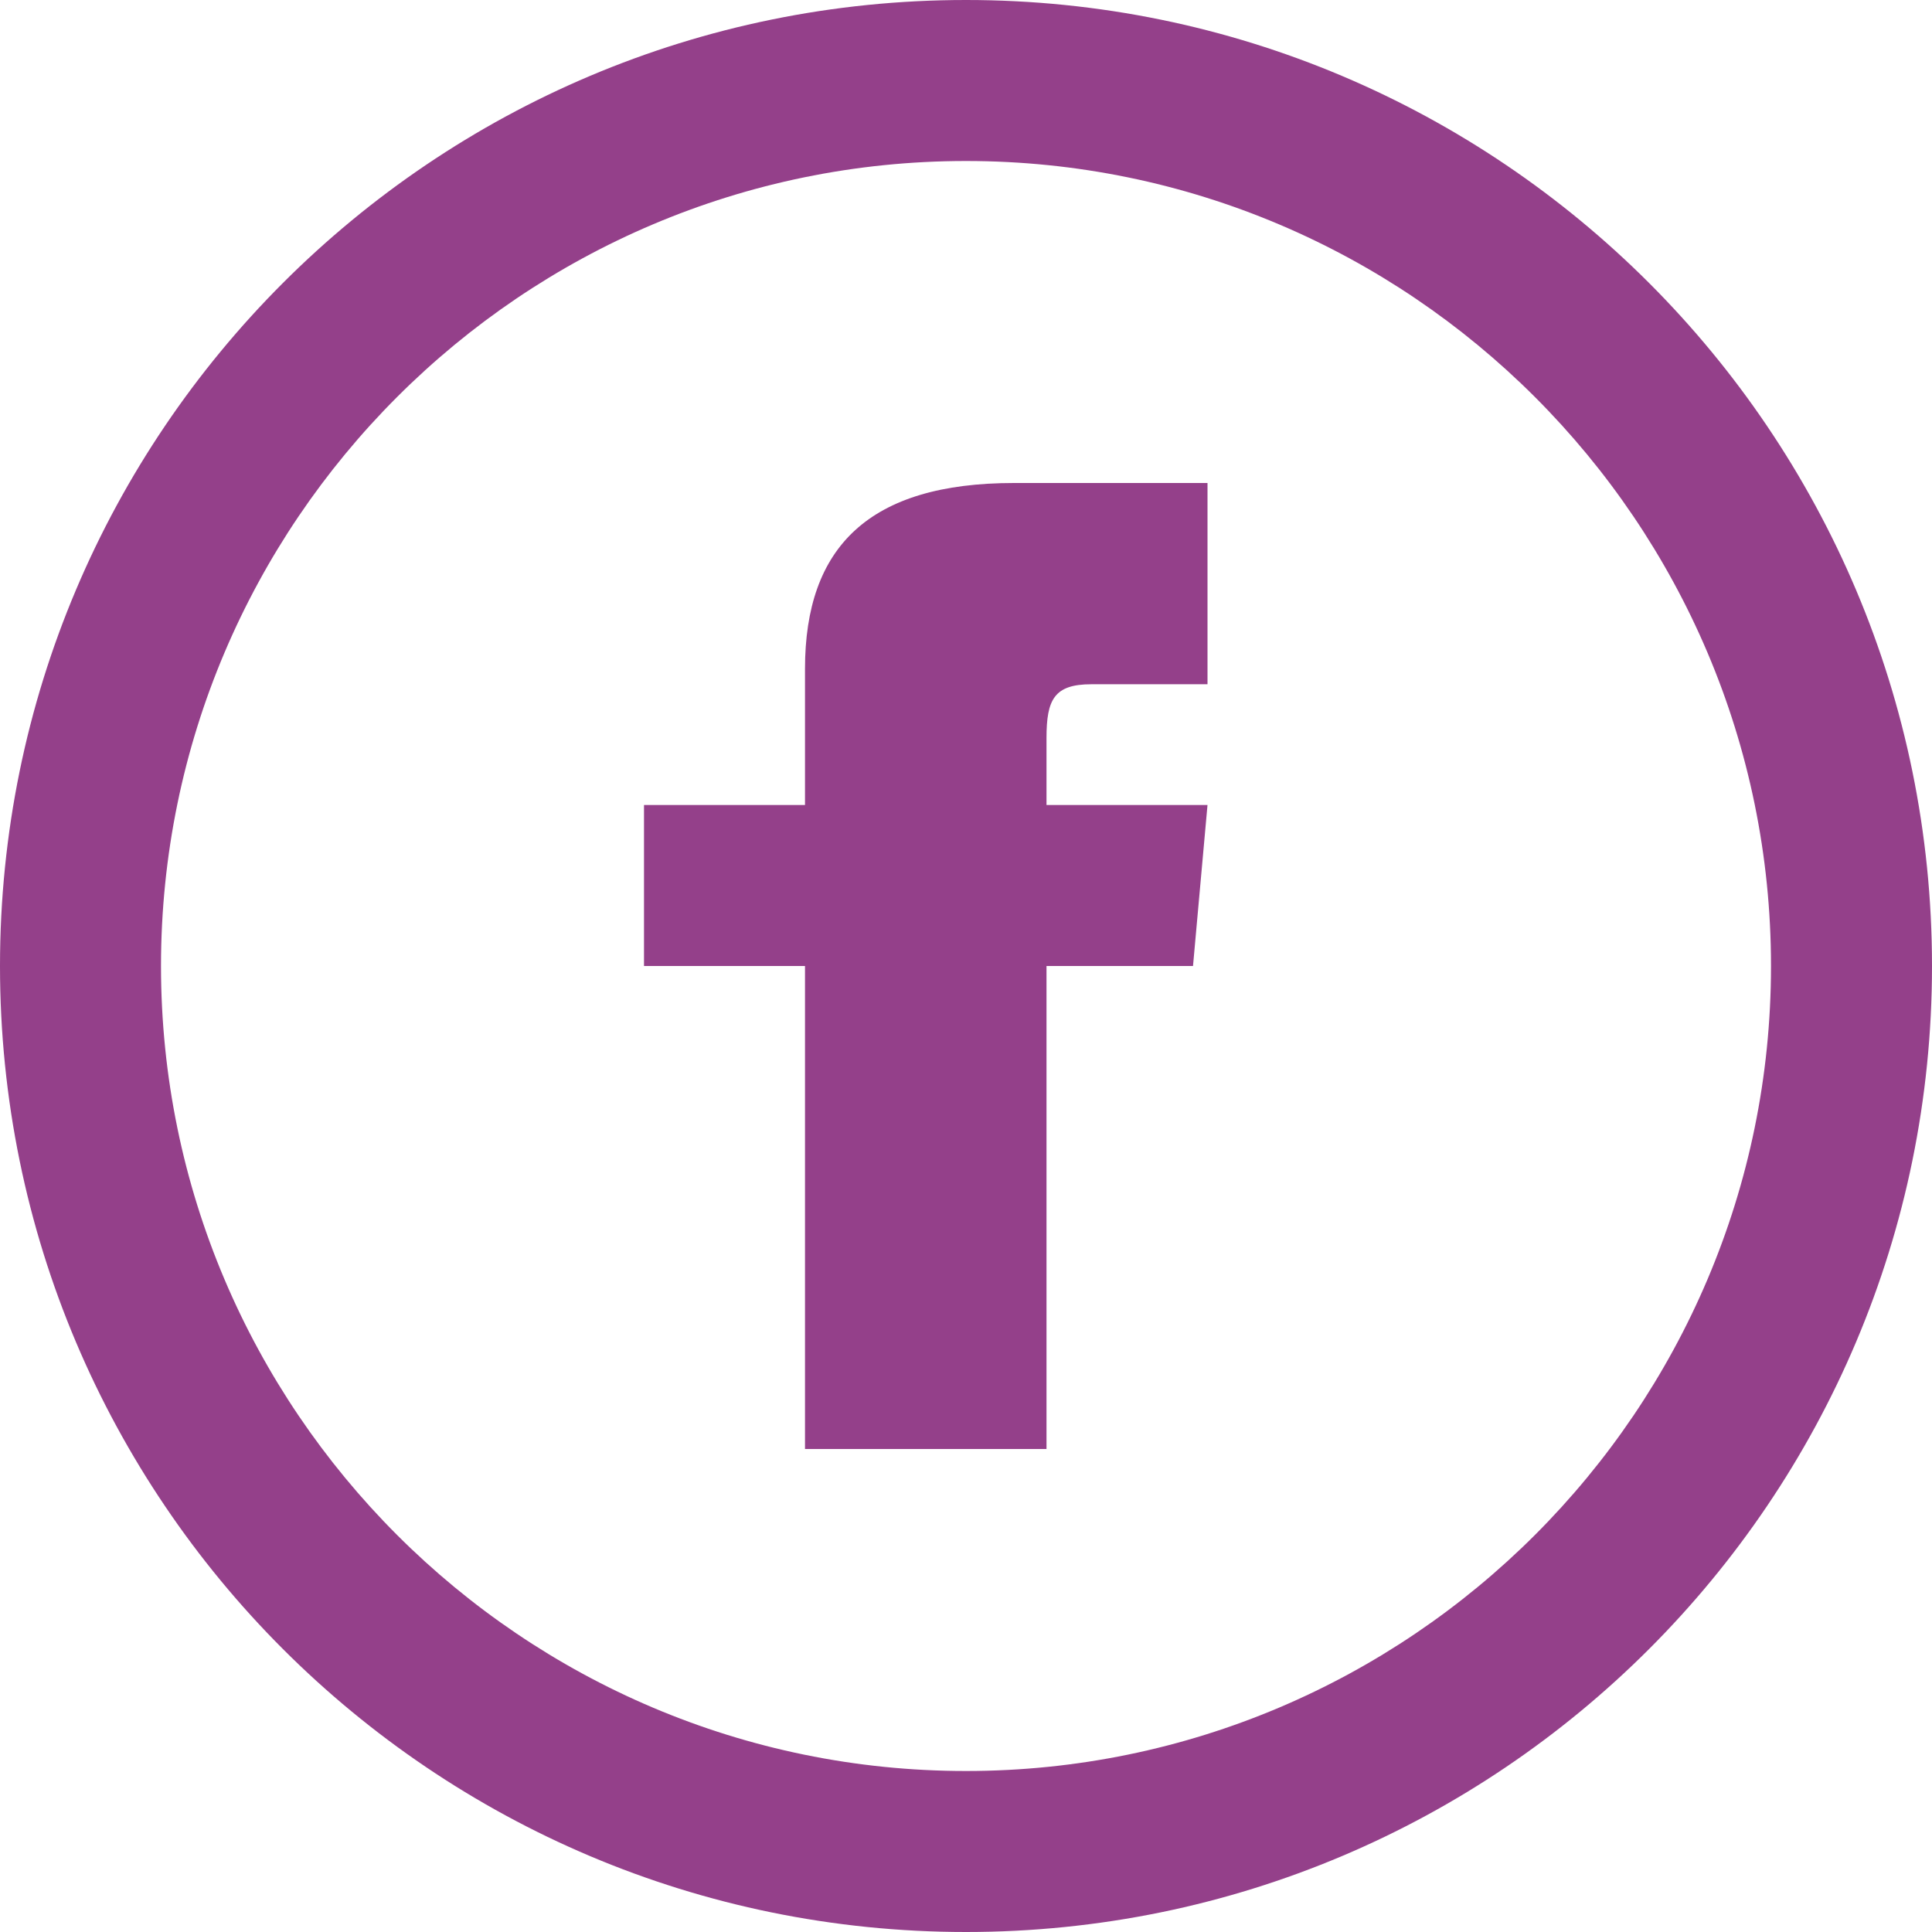
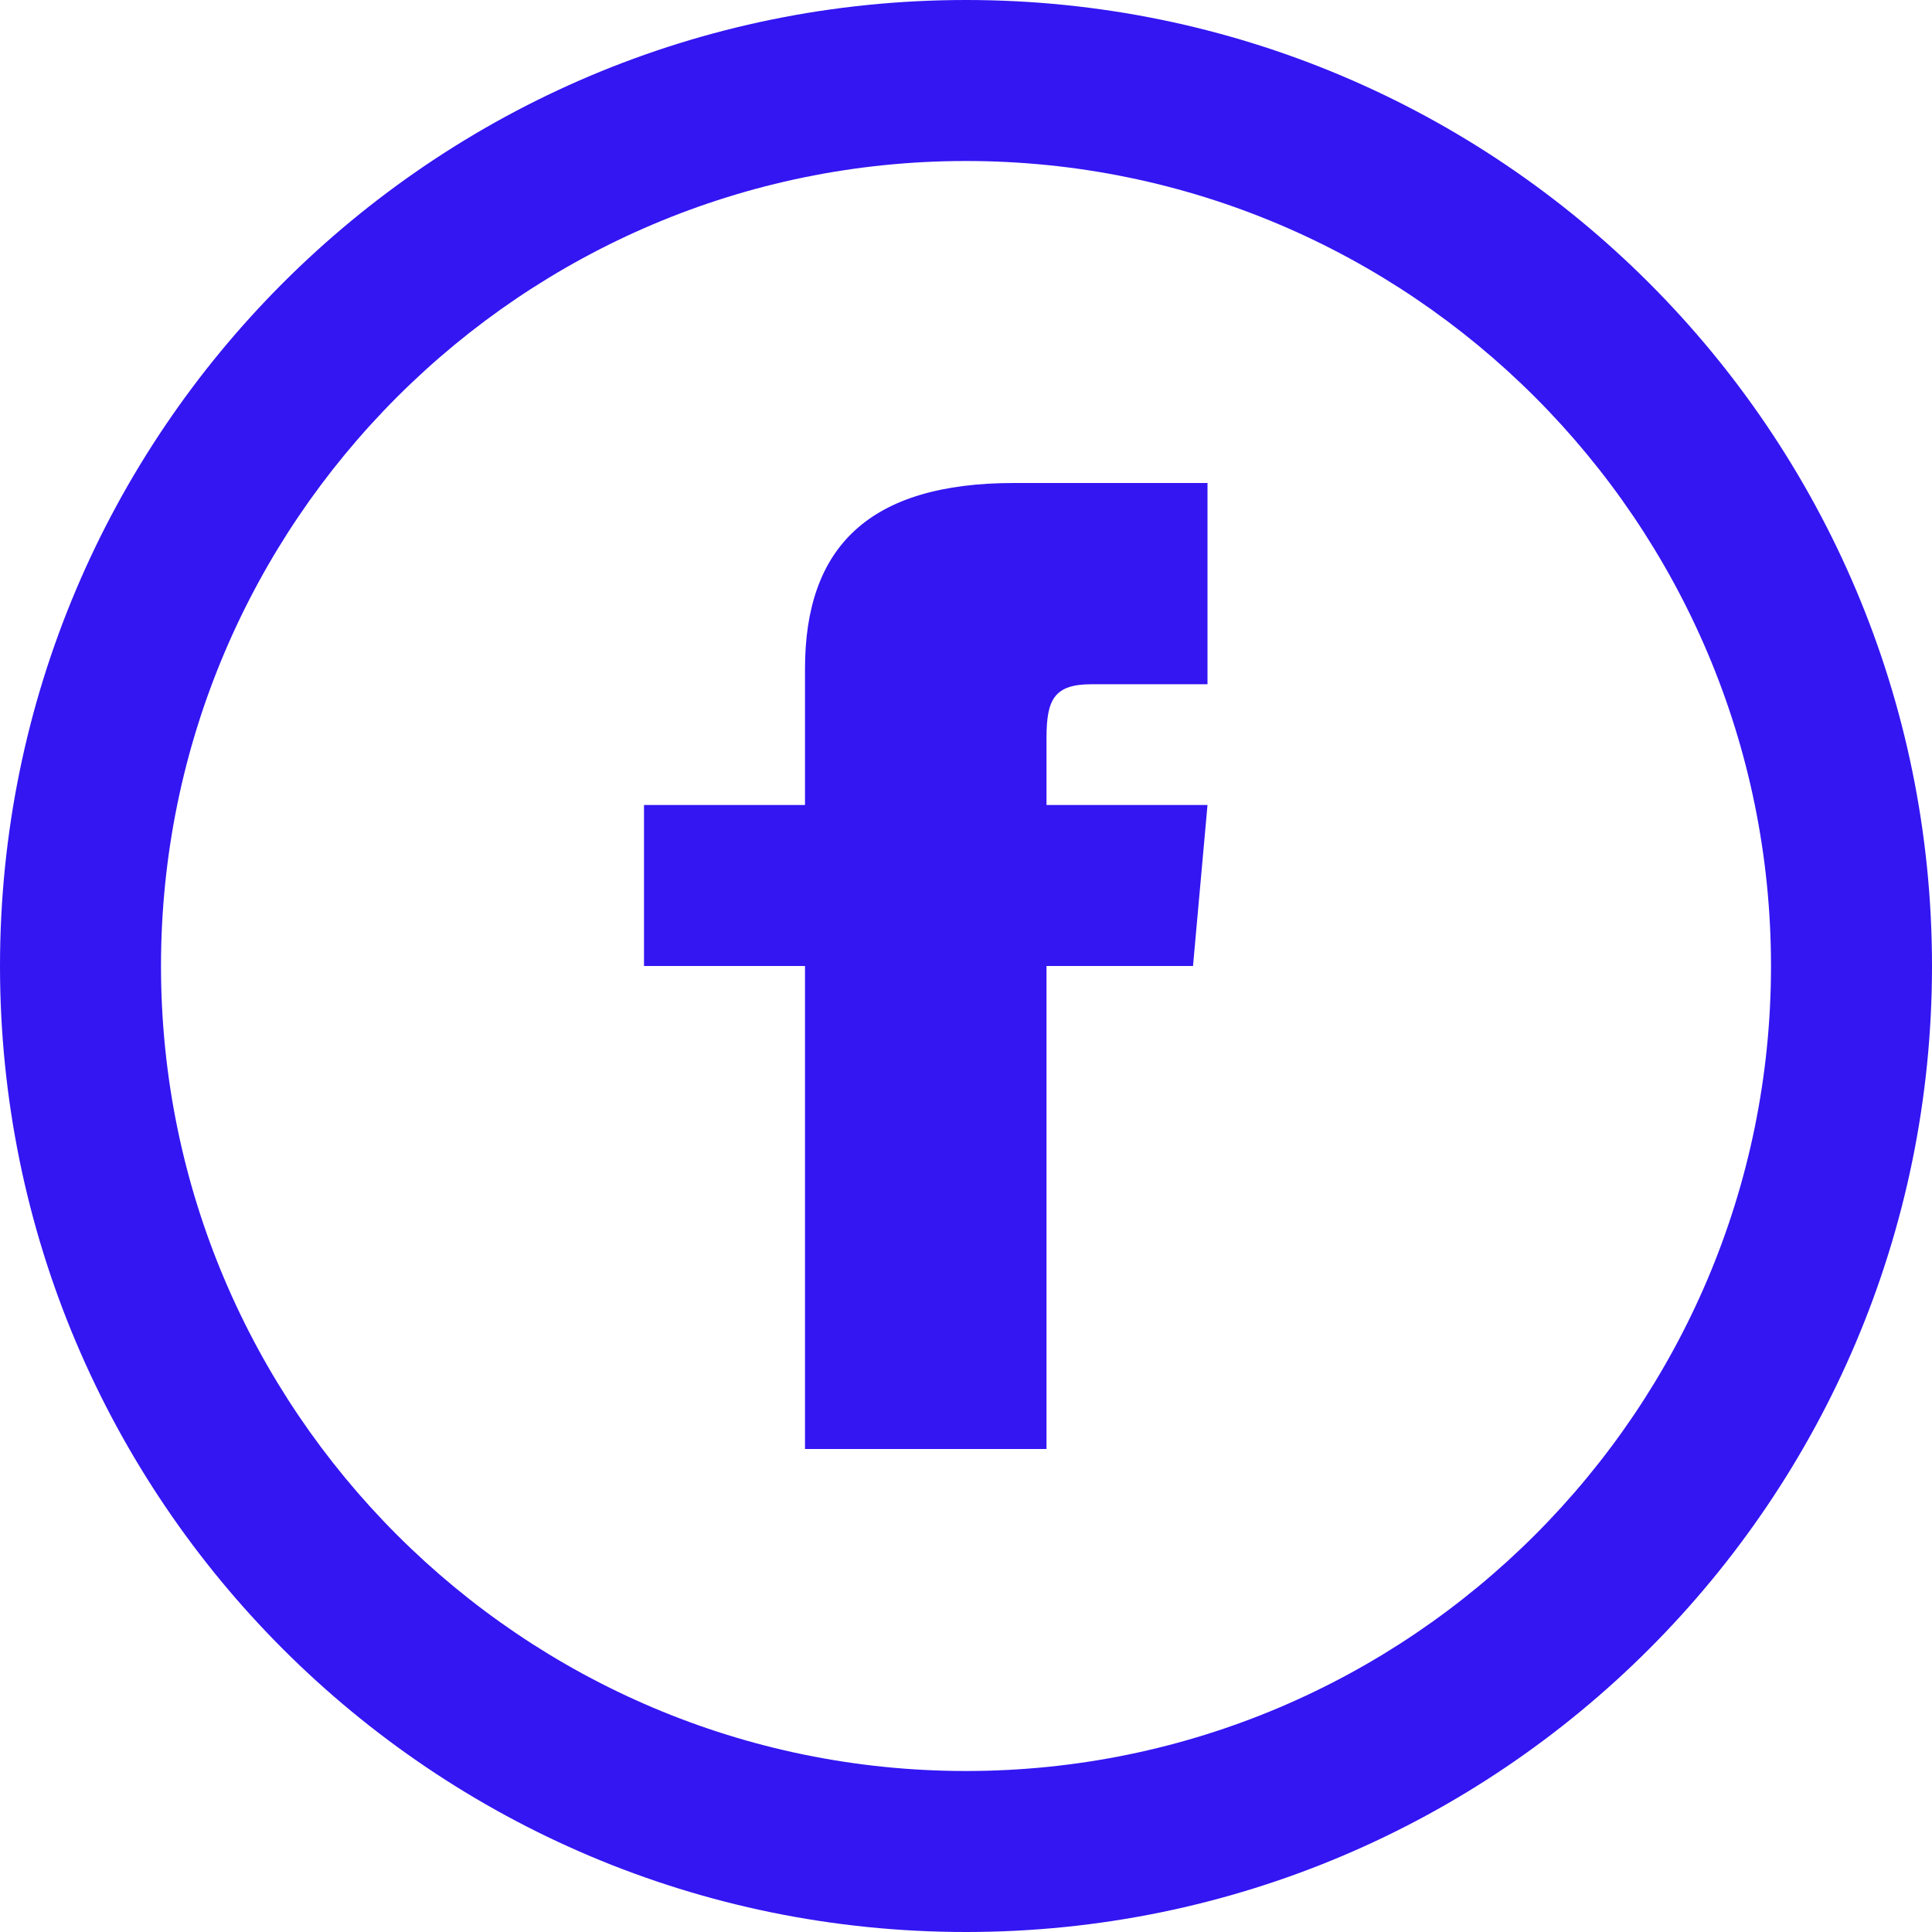
- <svg xmlns="http://www.w3.org/2000/svg" fill="#94408A" width="24" height="24" viewBox="0 0 24 24">
+ <svg xmlns="http://www.w3.org/2000/svg" fill="#3316F2" width="24" height="24" viewBox="0 0 24 24">
  <path d="M12 2c5.514 0 10 4.486 10 10s-4.486 10-10 10-10-4.486-10-10 4.486-10 10-10zm0-2c-6.627 0-12 5.373-12 12s5.373 12 12 12 12-5.373 12-12-5.373-12-12-12zm-2 10h-2v2h2v6h3v-6h1.82l.18-2h-2v-.833c0-.478.096-.667.558-.667h1.442v-2.5h-2.404c-1.798 0-2.596.792-2.596 2.308v1.692z" />
</svg>
